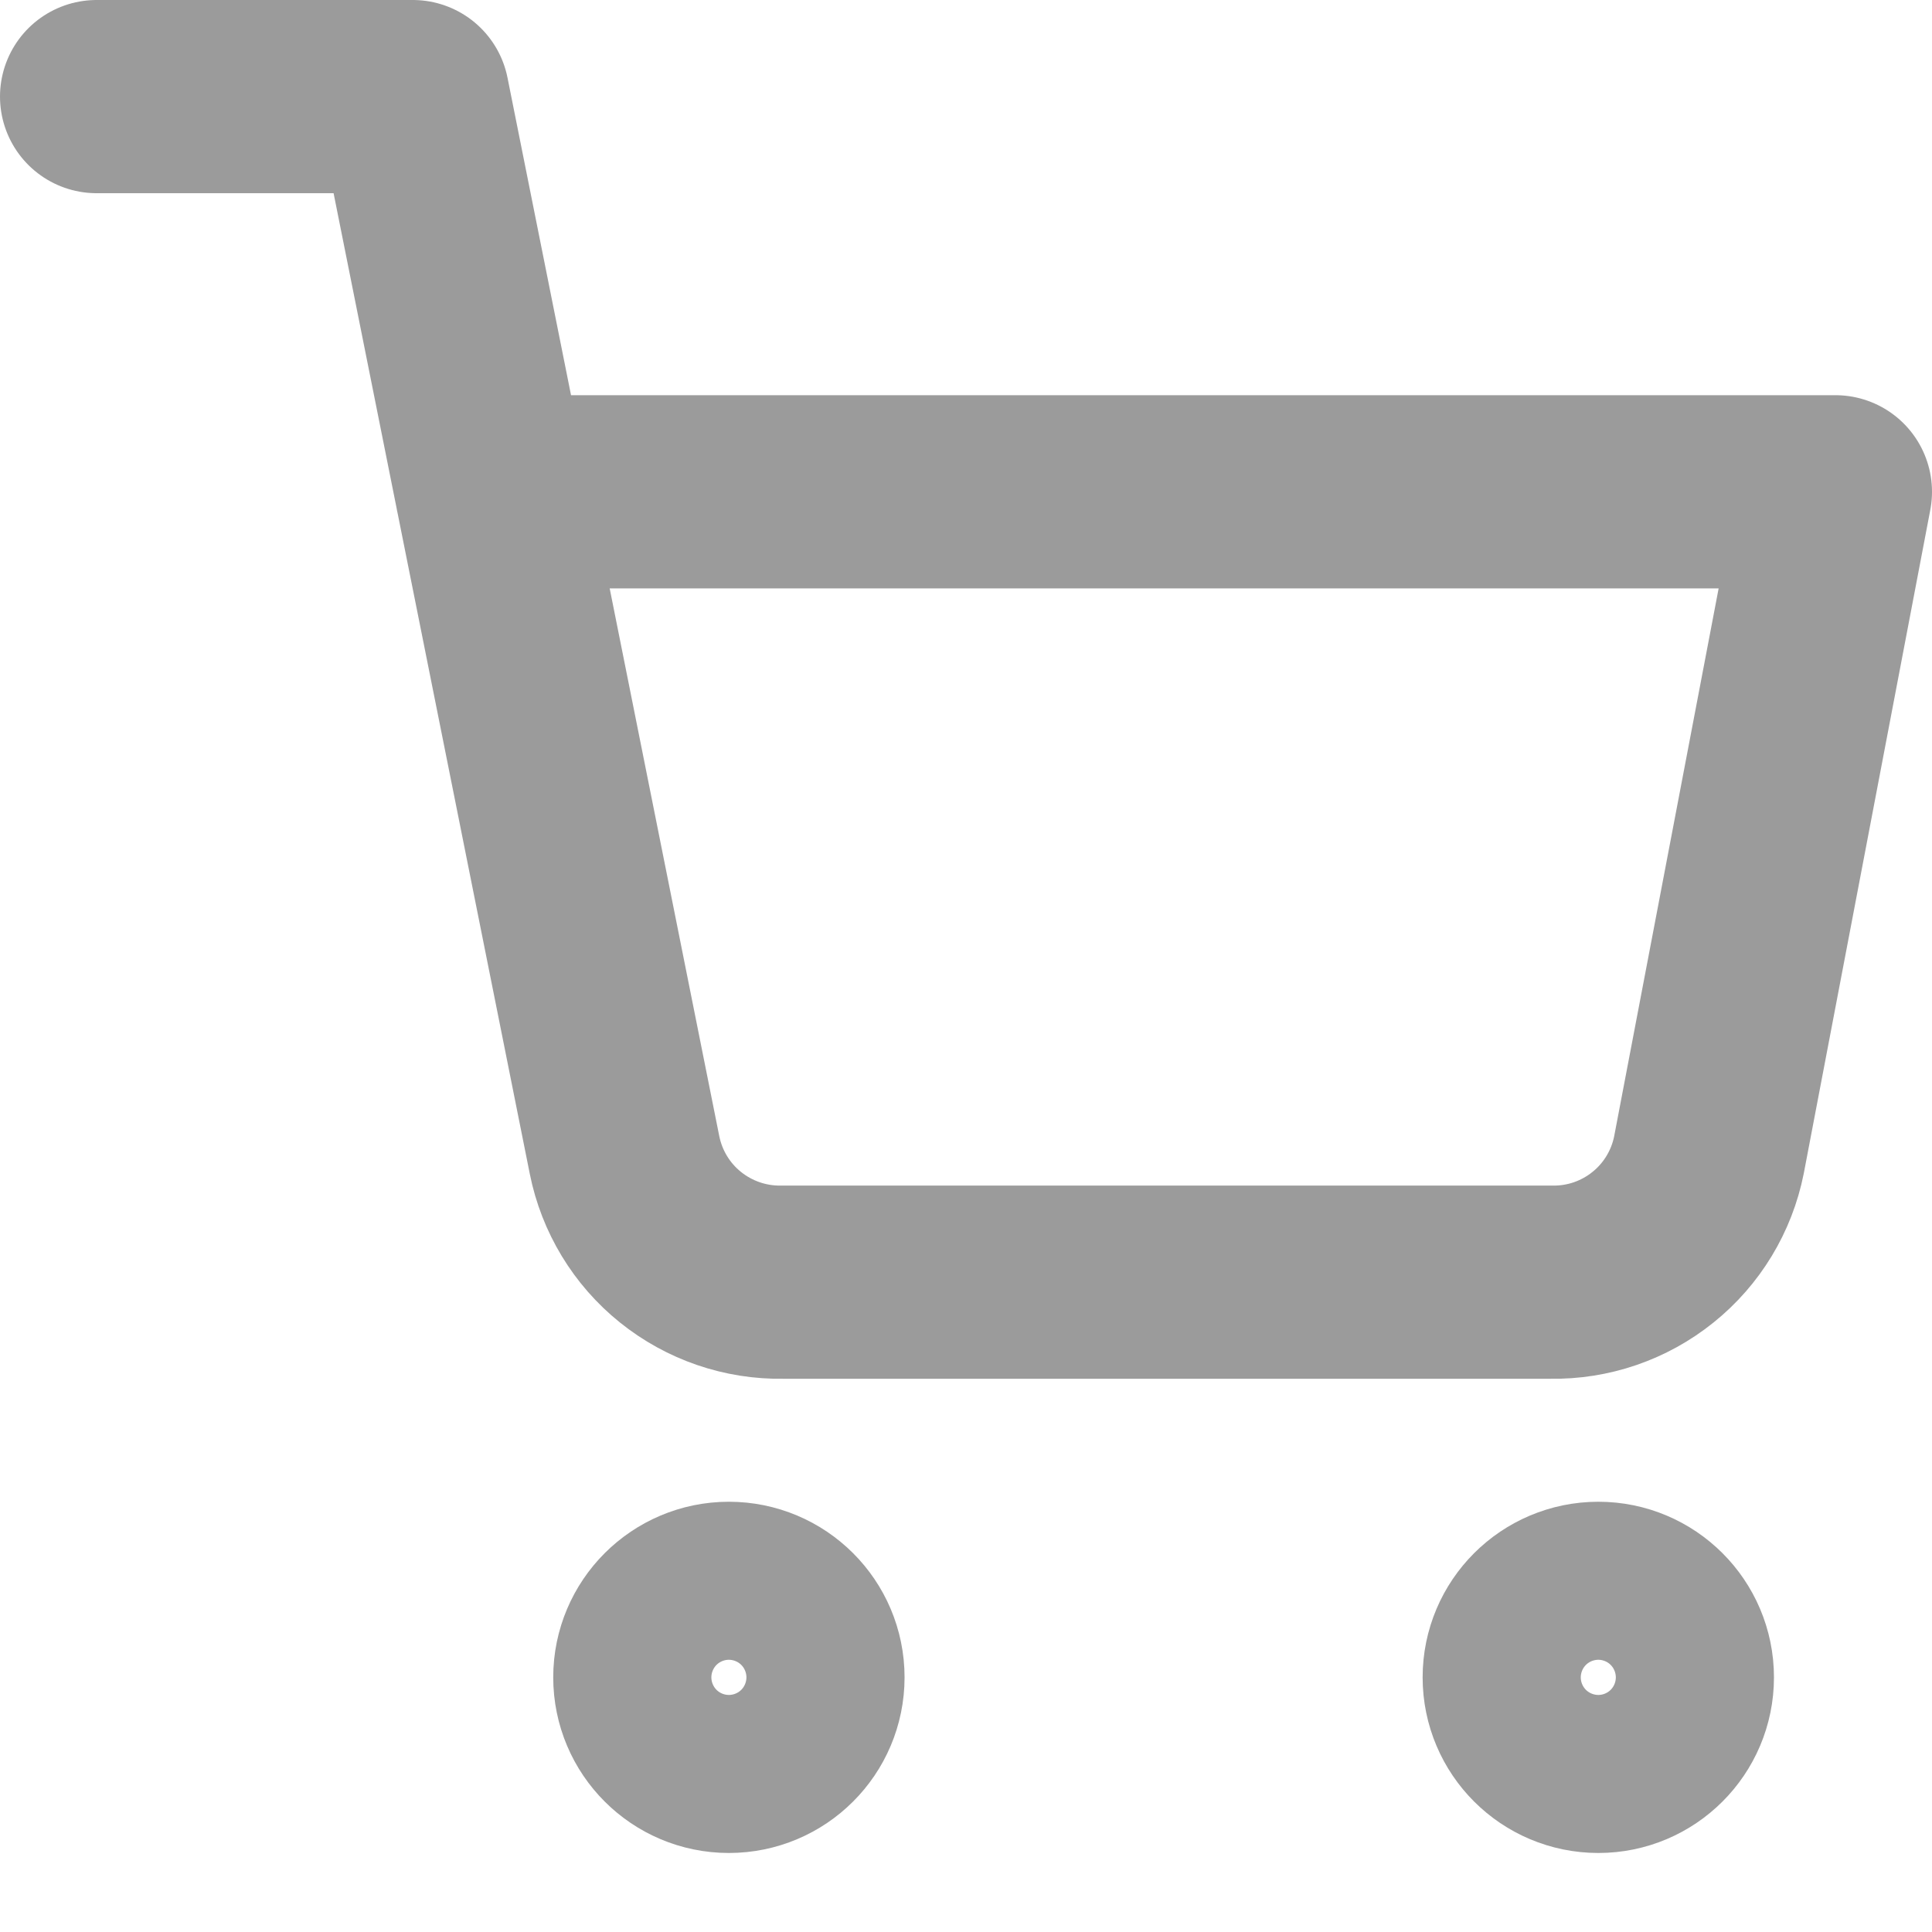
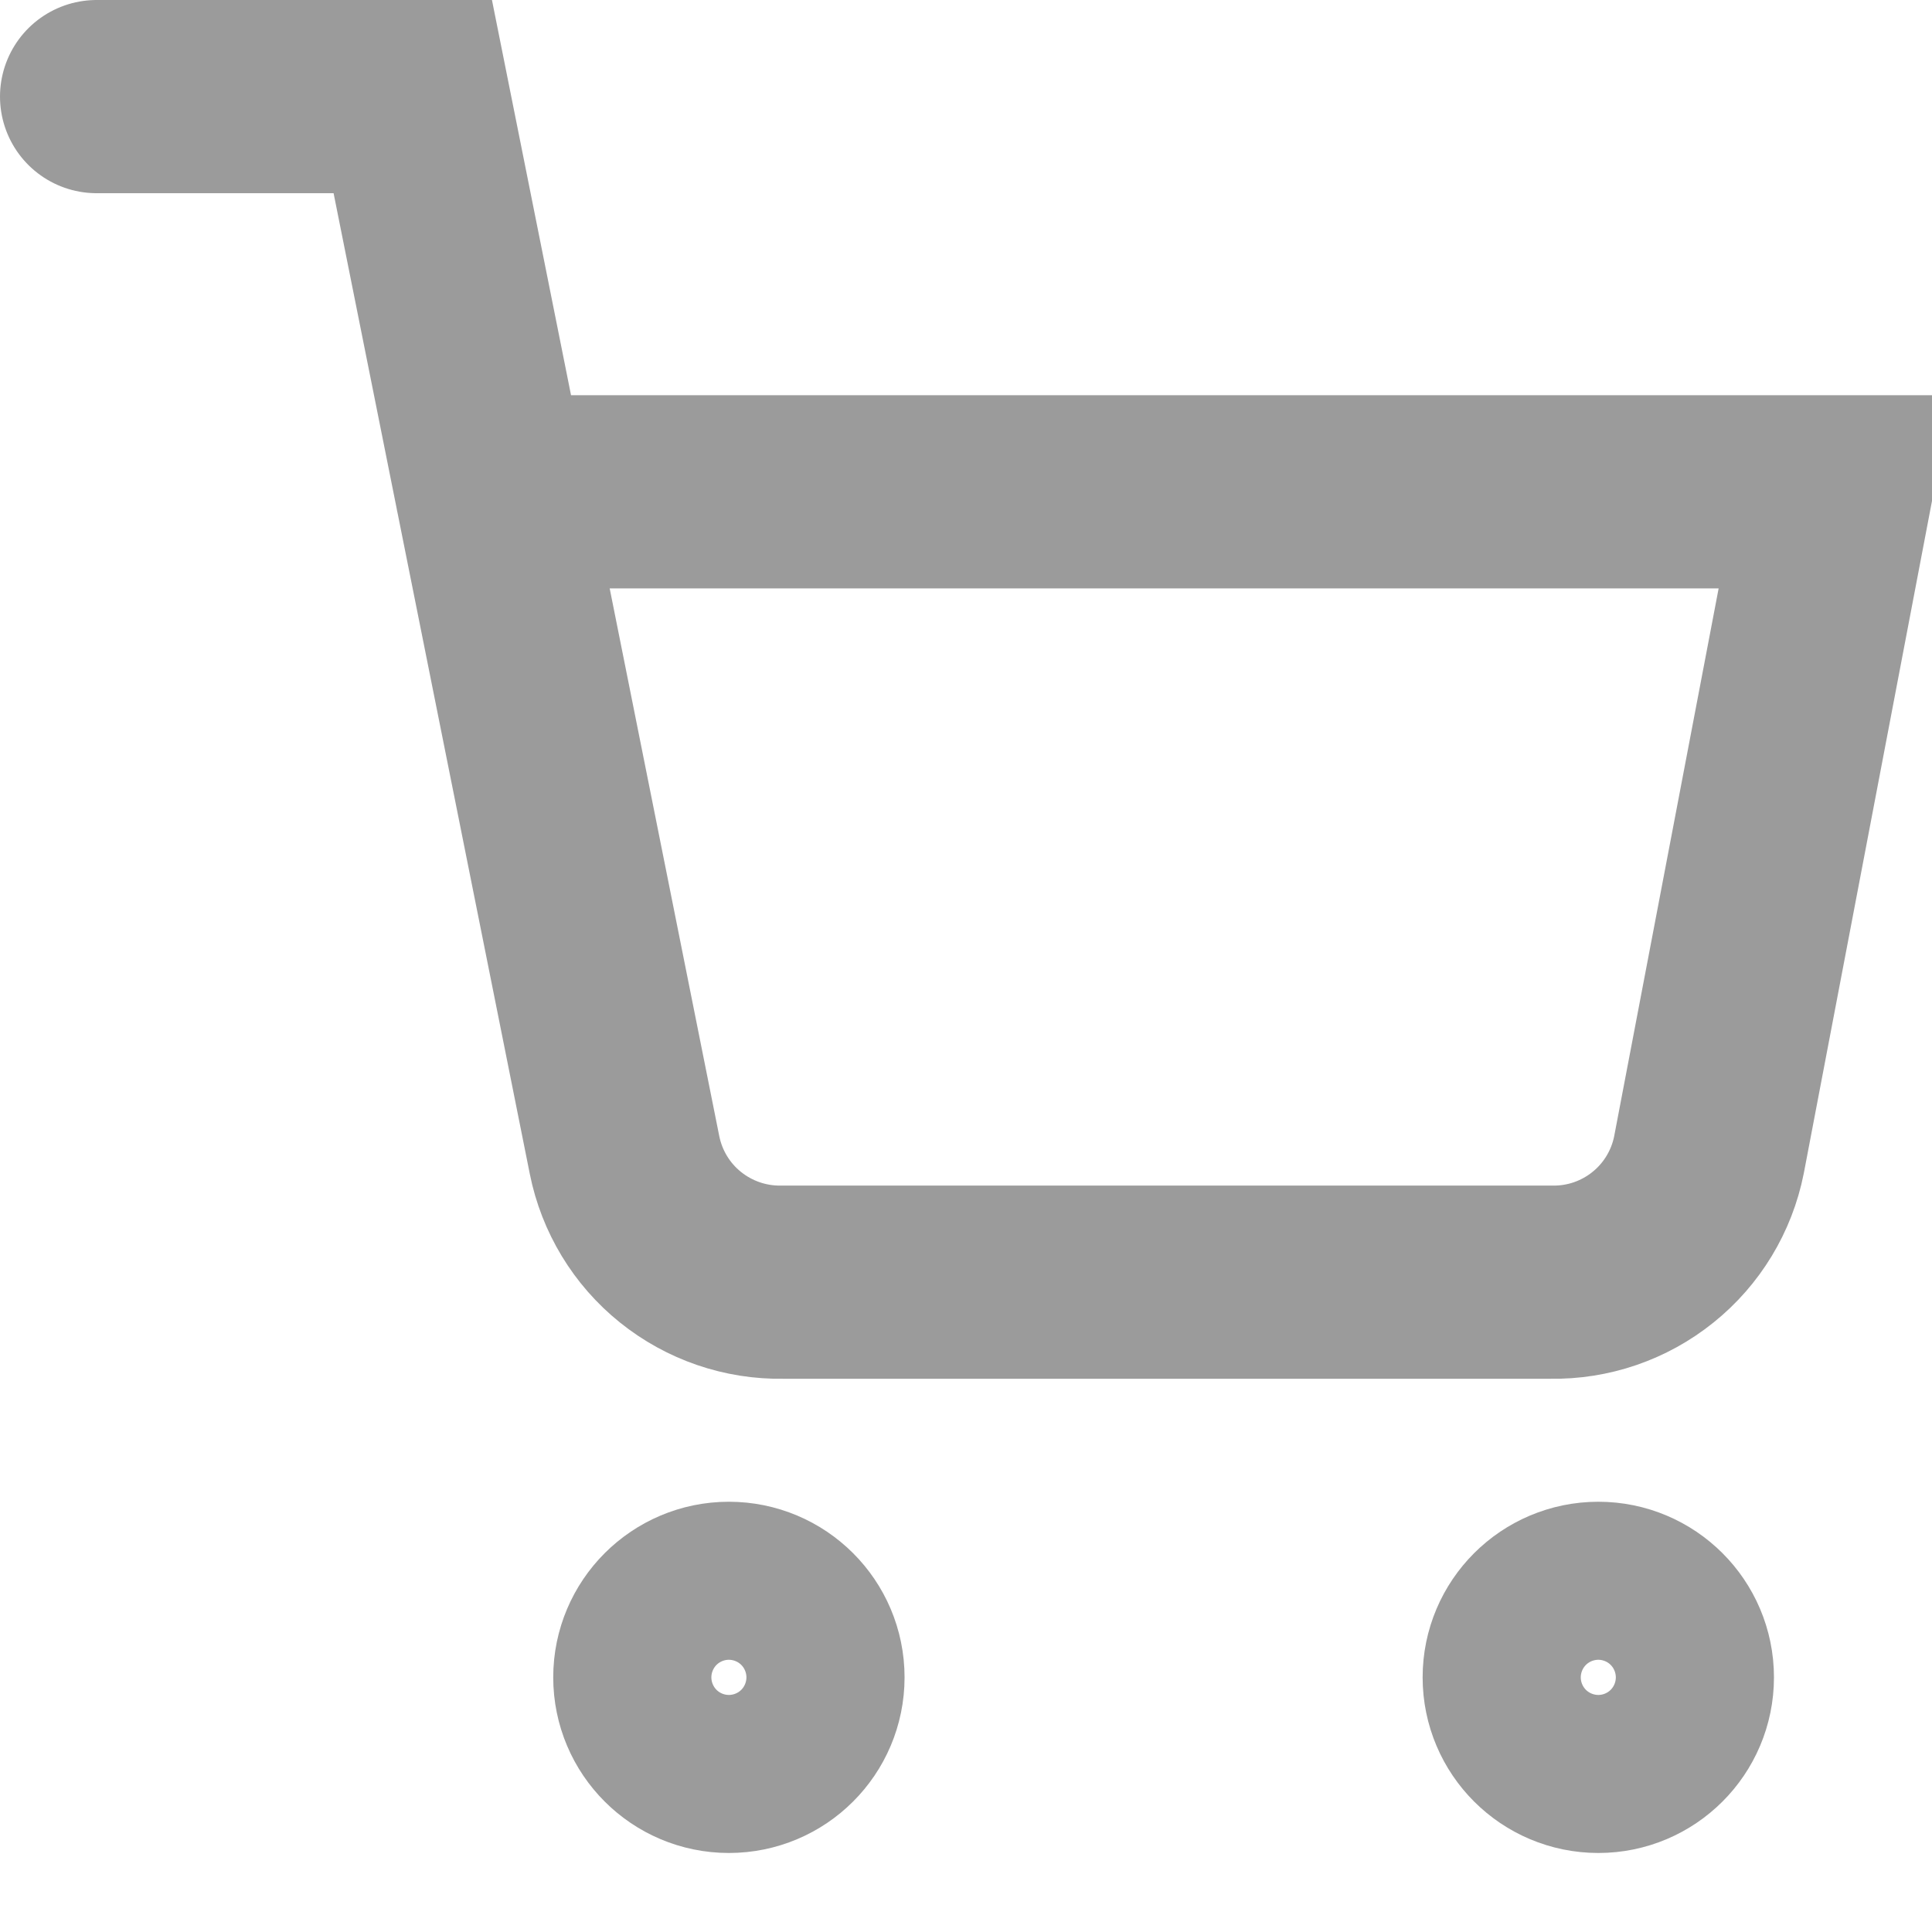
<svg xmlns="http://www.w3.org/2000/svg" width="20" height="20" viewBox="0 0 20 20" fill="none">
-   <path d="M7.545 18.182C7.997 18.182 8.364 17.816 8.364 17.364C8.364 16.912 7.997 16.546 7.545 16.546C7.094 16.546 6.727 16.912 6.727 17.364C6.727 17.816 7.094 18.182 7.545 18.182Z" stroke="#9B9B9B" stroke-width="2" stroke-linecap="round" stroke-linejoin="round" />
-   <path d="M16.546 18.182C16.997 18.182 17.364 17.816 17.364 17.364C17.364 16.912 16.997 16.546 16.546 16.546C16.094 16.546 15.727 16.912 15.727 17.364C15.727 17.816 16.094 18.182 16.546 18.182Z" stroke="#9B9B9B" stroke-width="2" stroke-linecap="round" stroke-linejoin="round" />
-   <path d="M1 1H4.273L6.465 11.956C6.54 12.332 6.745 12.671 7.044 12.911C7.344 13.152 7.718 13.28 8.102 13.273H16.055C16.439 13.28 16.813 13.152 17.112 12.911C17.411 12.671 17.616 12.332 17.691 11.956L19 5.091H5.091" stroke="#9B9B9B" stroke-width="2" stroke-linecap="round" stroke-linejoin="round" />
+   <path d="M7.545 18.182C7.997 18.182 8.364 17.816 8.364 17.364C8.364 16.912 7.997 16.546 7.545 16.546C7.094 16.546 6.727 16.912 6.727 17.364C6.727 17.816 7.094 18.182 7.545 18.182Z" stroke="#9B9B9B" stroke-width="2" stroke-linecap="round" strokeLinejoin="round" />
+   <path d="M16.546 18.182C16.997 18.182 17.364 17.816 17.364 17.364C17.364 16.912 16.997 16.546 16.546 16.546C16.094 16.546 15.727 16.912 15.727 17.364C15.727 17.816 16.094 18.182 16.546 18.182Z" stroke="#9B9B9B" stroke-width="2" stroke-linecap="round" strokeLinejoin="round" />
+   <path d="M1 1H4.273L6.465 11.956C6.54 12.332 6.745 12.671 7.044 12.911C7.344 13.152 7.718 13.28 8.102 13.273H16.055C16.439 13.28 16.813 13.152 17.112 12.911C17.411 12.671 17.616 12.332 17.691 11.956L19 5.091H5.091" stroke="#9B9B9B" stroke-width="2" stroke-linecap="round" strokeLinejoin="round" />
</svg>
